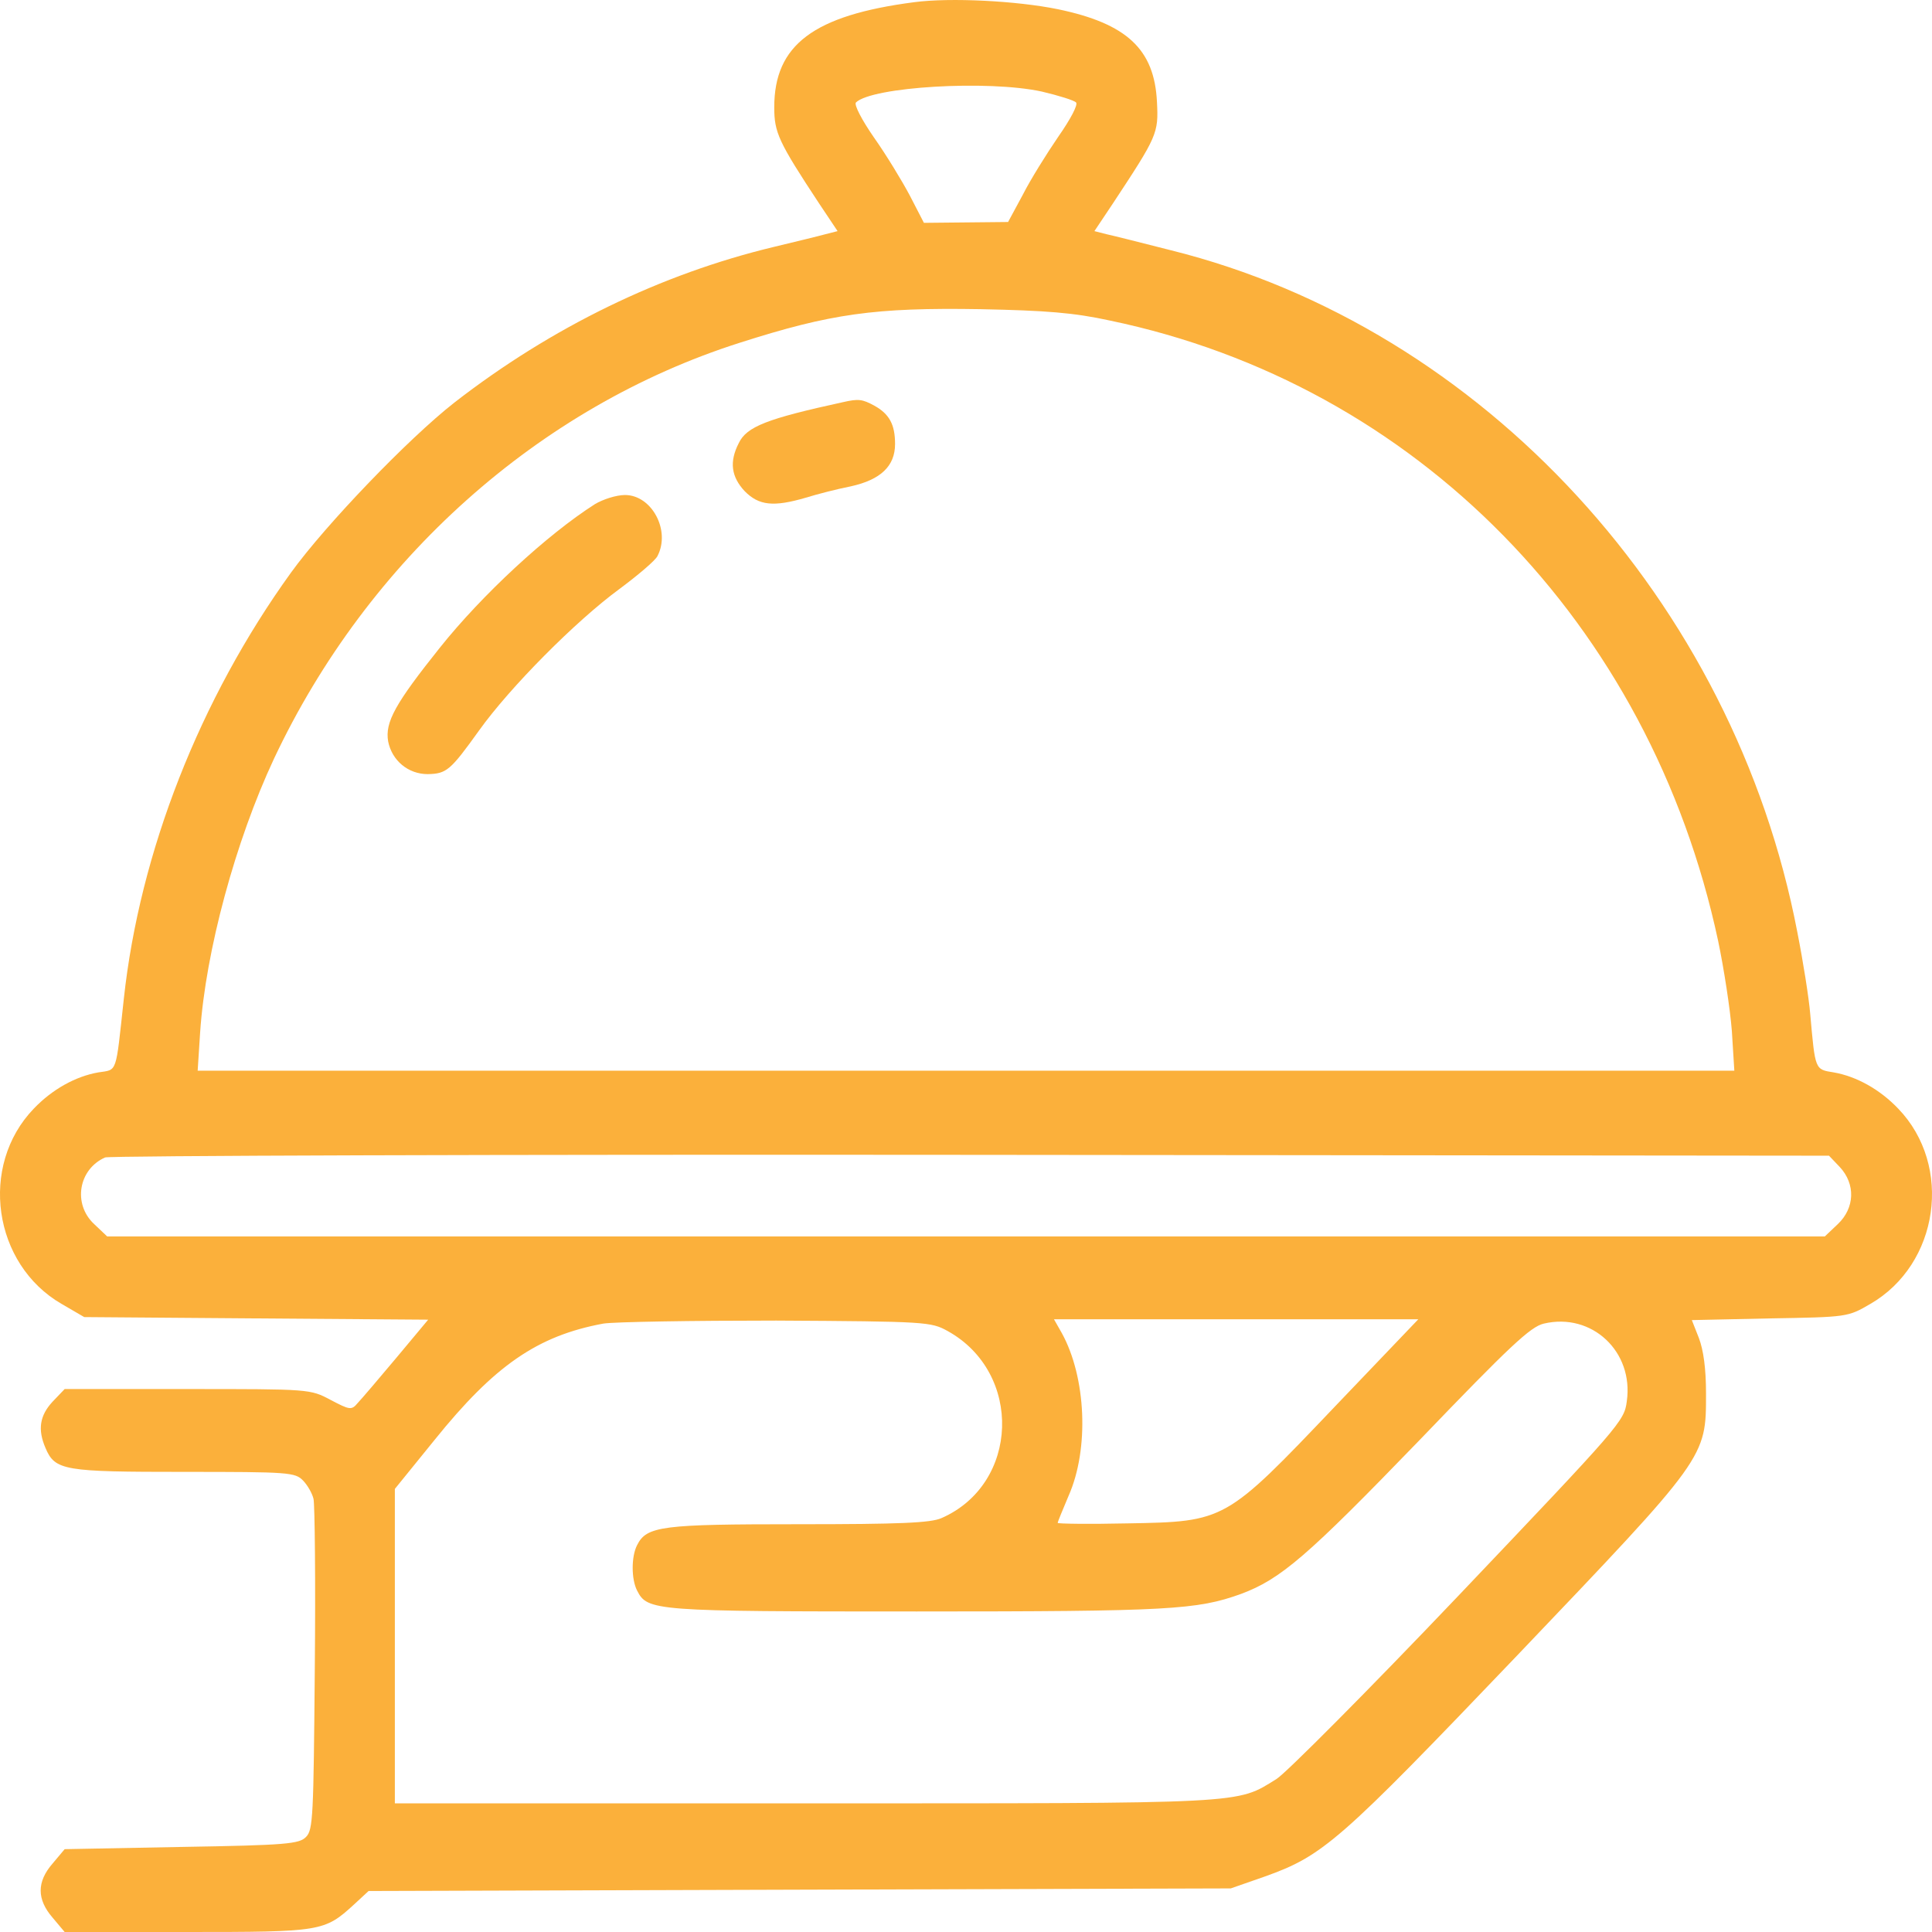
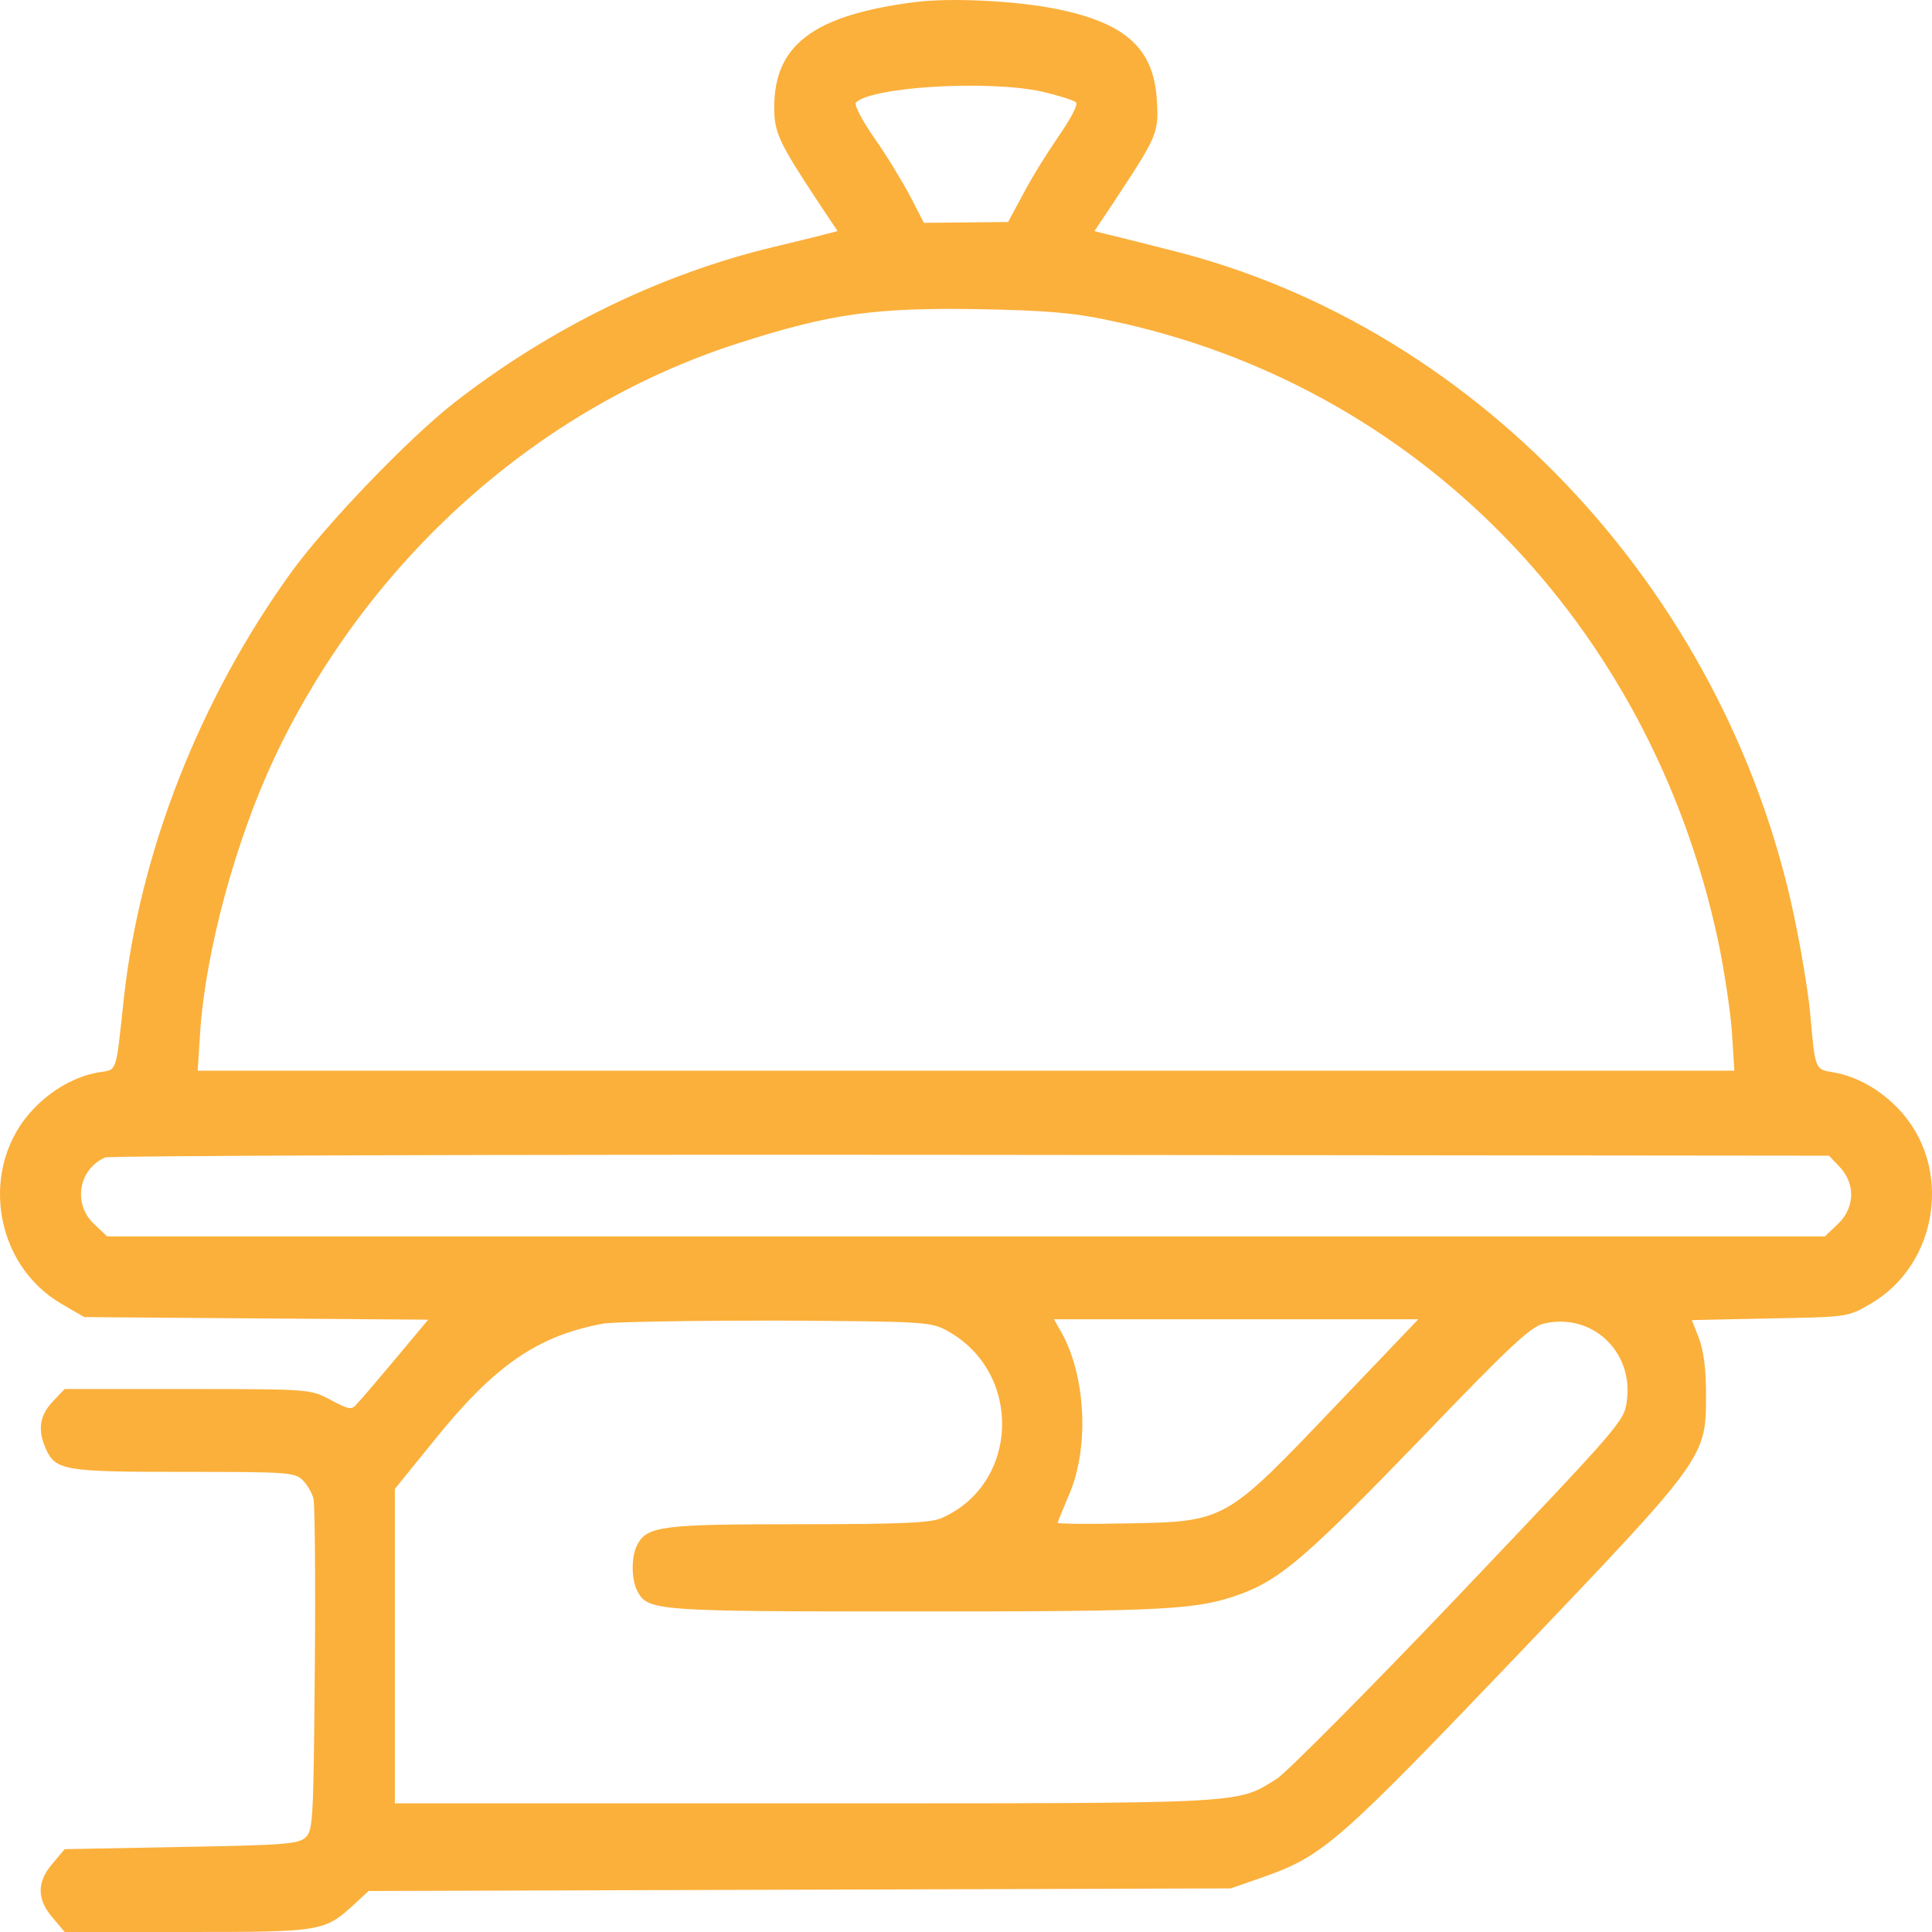
<svg xmlns="http://www.w3.org/2000/svg" width="32" height="32" viewBox="0 0 32 32" fill="none">
  <path d="M15.144 0.036C13.473 0.253 12.824 0.744 12.824 1.777C12.824 2.196 12.893 2.348 13.569 3.373L13.873 3.828L13.673 3.879C13.569 3.908 13.183 4.002 12.824 4.088C10.952 4.536 9.136 5.418 7.527 6.667C6.768 7.26 5.394 8.69 4.82 9.484C3.308 11.579 2.314 14.115 2.051 16.542C1.913 17.806 1.948 17.712 1.63 17.762C1.25 17.828 0.864 18.044 0.56 18.362C-0.352 19.308 -0.117 20.941 1.022 21.598L1.395 21.815L4.247 21.837L7.092 21.858L6.567 22.487C6.277 22.833 5.987 23.173 5.925 23.238C5.822 23.361 5.794 23.354 5.476 23.187C5.138 23.007 5.131 23.007 3.108 23.007H1.071L0.871 23.216C0.657 23.447 0.622 23.678 0.753 23.982C0.912 24.358 1.057 24.379 3.053 24.379C4.786 24.379 4.889 24.386 5.021 24.524C5.097 24.603 5.173 24.74 5.193 24.827C5.214 24.921 5.228 26.185 5.214 27.644C5.193 30.079 5.186 30.31 5.069 30.425C4.958 30.541 4.751 30.562 3.011 30.591L1.071 30.628L0.871 30.866C0.608 31.169 0.608 31.458 0.871 31.762L1.071 32H3.101C5.324 32 5.373 31.993 5.863 31.545L6.105 31.321L13.245 31.299L20.385 31.278L20.944 31.083C21.918 30.736 22.18 30.505 25.122 27.427C28.278 24.119 28.257 24.148 28.257 23.079C28.257 22.667 28.215 22.364 28.139 22.162L28.022 21.865L29.313 21.837C30.598 21.815 30.605 21.815 30.977 21.598C32.117 20.941 32.352 19.308 31.44 18.362C31.136 18.044 30.75 17.828 30.37 17.762C30.059 17.712 30.066 17.726 29.983 16.795C29.962 16.535 29.866 15.928 29.769 15.437C28.72 9.961 24.562 5.432 19.397 4.146C18.914 4.023 18.431 3.901 18.327 3.879L18.127 3.828L18.431 3.373C19.169 2.254 19.19 2.21 19.163 1.69C19.121 0.816 18.665 0.39 17.519 0.152C16.842 0.014 15.745 -0.043 15.144 0.036ZM17.257 1.517C17.533 1.582 17.788 1.661 17.823 1.697C17.858 1.734 17.733 1.972 17.526 2.268C17.333 2.55 17.063 2.983 16.939 3.229L16.697 3.677L16 3.684L15.303 3.691L15.068 3.236C14.937 2.99 14.674 2.557 14.474 2.275C14.274 1.986 14.143 1.734 14.177 1.697C14.446 1.437 16.366 1.322 17.257 1.517ZM18.382 5.309C23.451 6.364 27.331 10.322 28.457 15.581C28.554 16.043 28.657 16.715 28.685 17.076L28.726 17.734H16H3.274L3.315 17.098C3.405 15.754 3.902 13.927 4.537 12.569C6.091 9.268 8.922 6.739 12.25 5.678C13.763 5.194 14.488 5.092 16.242 5.121C17.326 5.143 17.788 5.179 18.382 5.309ZM30.473 19.33C30.736 19.612 30.722 20.009 30.439 20.276L30.225 20.479H16H1.775L1.561 20.276C1.202 19.944 1.299 19.366 1.741 19.171C1.817 19.142 8.273 19.12 16.083 19.128L30.294 19.142L30.473 19.33ZM15.696 22.046C16.946 22.739 16.884 24.581 15.593 25.145C15.413 25.224 14.909 25.246 13.224 25.246C10.959 25.246 10.711 25.275 10.552 25.593C10.455 25.781 10.455 26.156 10.552 26.344C10.724 26.683 10.821 26.691 15.185 26.691C19.377 26.691 19.826 26.662 20.551 26.402C21.213 26.156 21.648 25.781 23.506 23.859C25.011 22.292 25.35 21.974 25.571 21.923C26.365 21.735 27.062 22.386 26.945 23.209C26.903 23.541 26.841 23.606 24.162 26.424C22.657 28.005 21.296 29.371 21.144 29.465C20.468 29.884 20.716 29.869 13.328 29.869H6.54V27.261V24.661L7.196 23.852C8.19 22.617 8.901 22.125 9.992 21.923C10.165 21.894 11.456 21.873 12.858 21.873C15.351 21.887 15.42 21.894 15.696 22.046ZM22.111 23.296C20.295 25.203 20.295 25.203 18.679 25.232C18.044 25.246 17.519 25.239 17.519 25.224C17.519 25.203 17.602 25.008 17.699 24.776C18.044 23.996 17.989 22.812 17.588 22.082L17.457 21.851H20.475H23.492L22.111 23.296Z" fill="#FBB03B" />
-   <path d="M13.962 6.661C12.706 6.935 12.367 7.065 12.236 7.34C12.077 7.65 12.112 7.896 12.333 8.134C12.568 8.373 12.809 8.401 13.348 8.243C13.534 8.185 13.873 8.098 14.094 8.055C14.584 7.946 14.825 7.722 14.825 7.354C14.825 7.029 14.729 6.856 14.48 6.718C14.28 6.61 14.218 6.603 13.962 6.661Z" fill="#FBB03B" />
-   <path d="M9.854 8.35C9.06 8.856 7.983 9.853 7.286 10.727C6.547 11.652 6.374 11.962 6.429 12.28C6.492 12.598 6.761 12.822 7.085 12.822C7.396 12.815 7.458 12.764 7.935 12.099C8.446 11.384 9.537 10.286 10.255 9.759C10.566 9.528 10.856 9.282 10.89 9.21C11.111 8.784 10.794 8.199 10.352 8.199C10.207 8.199 9.986 8.271 9.854 8.35Z" fill="#FBB03B" />
</svg>
